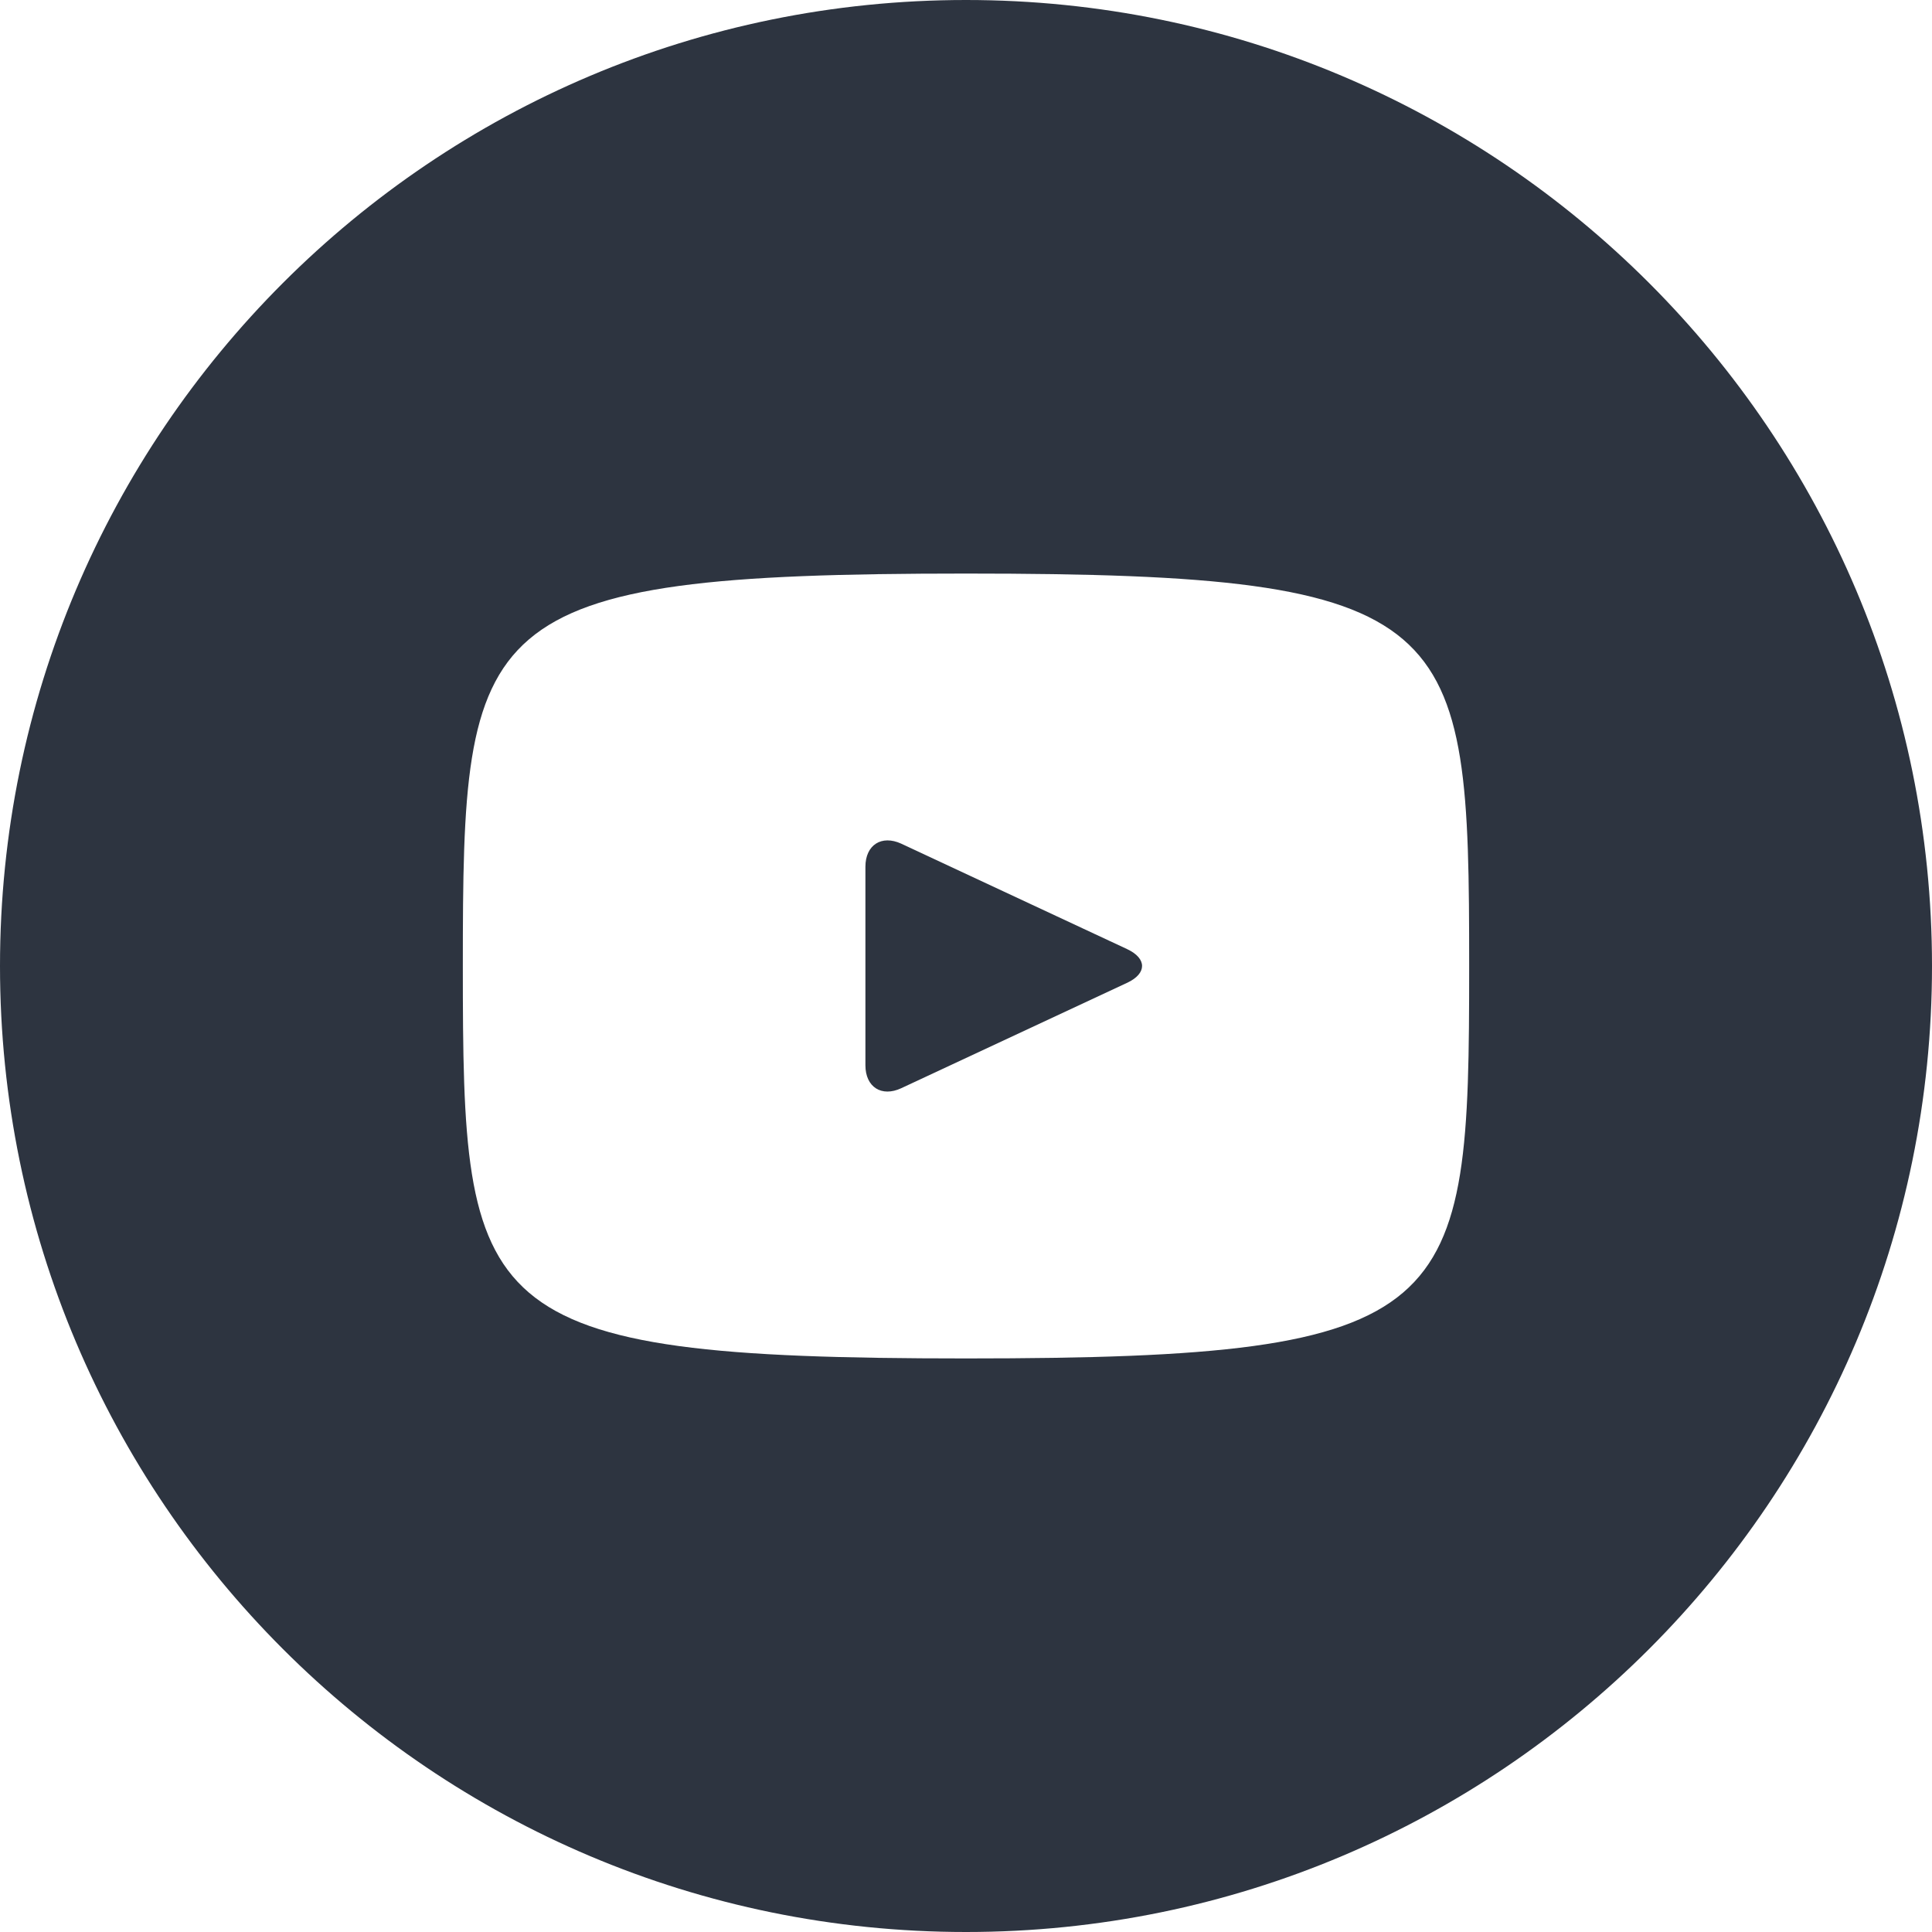
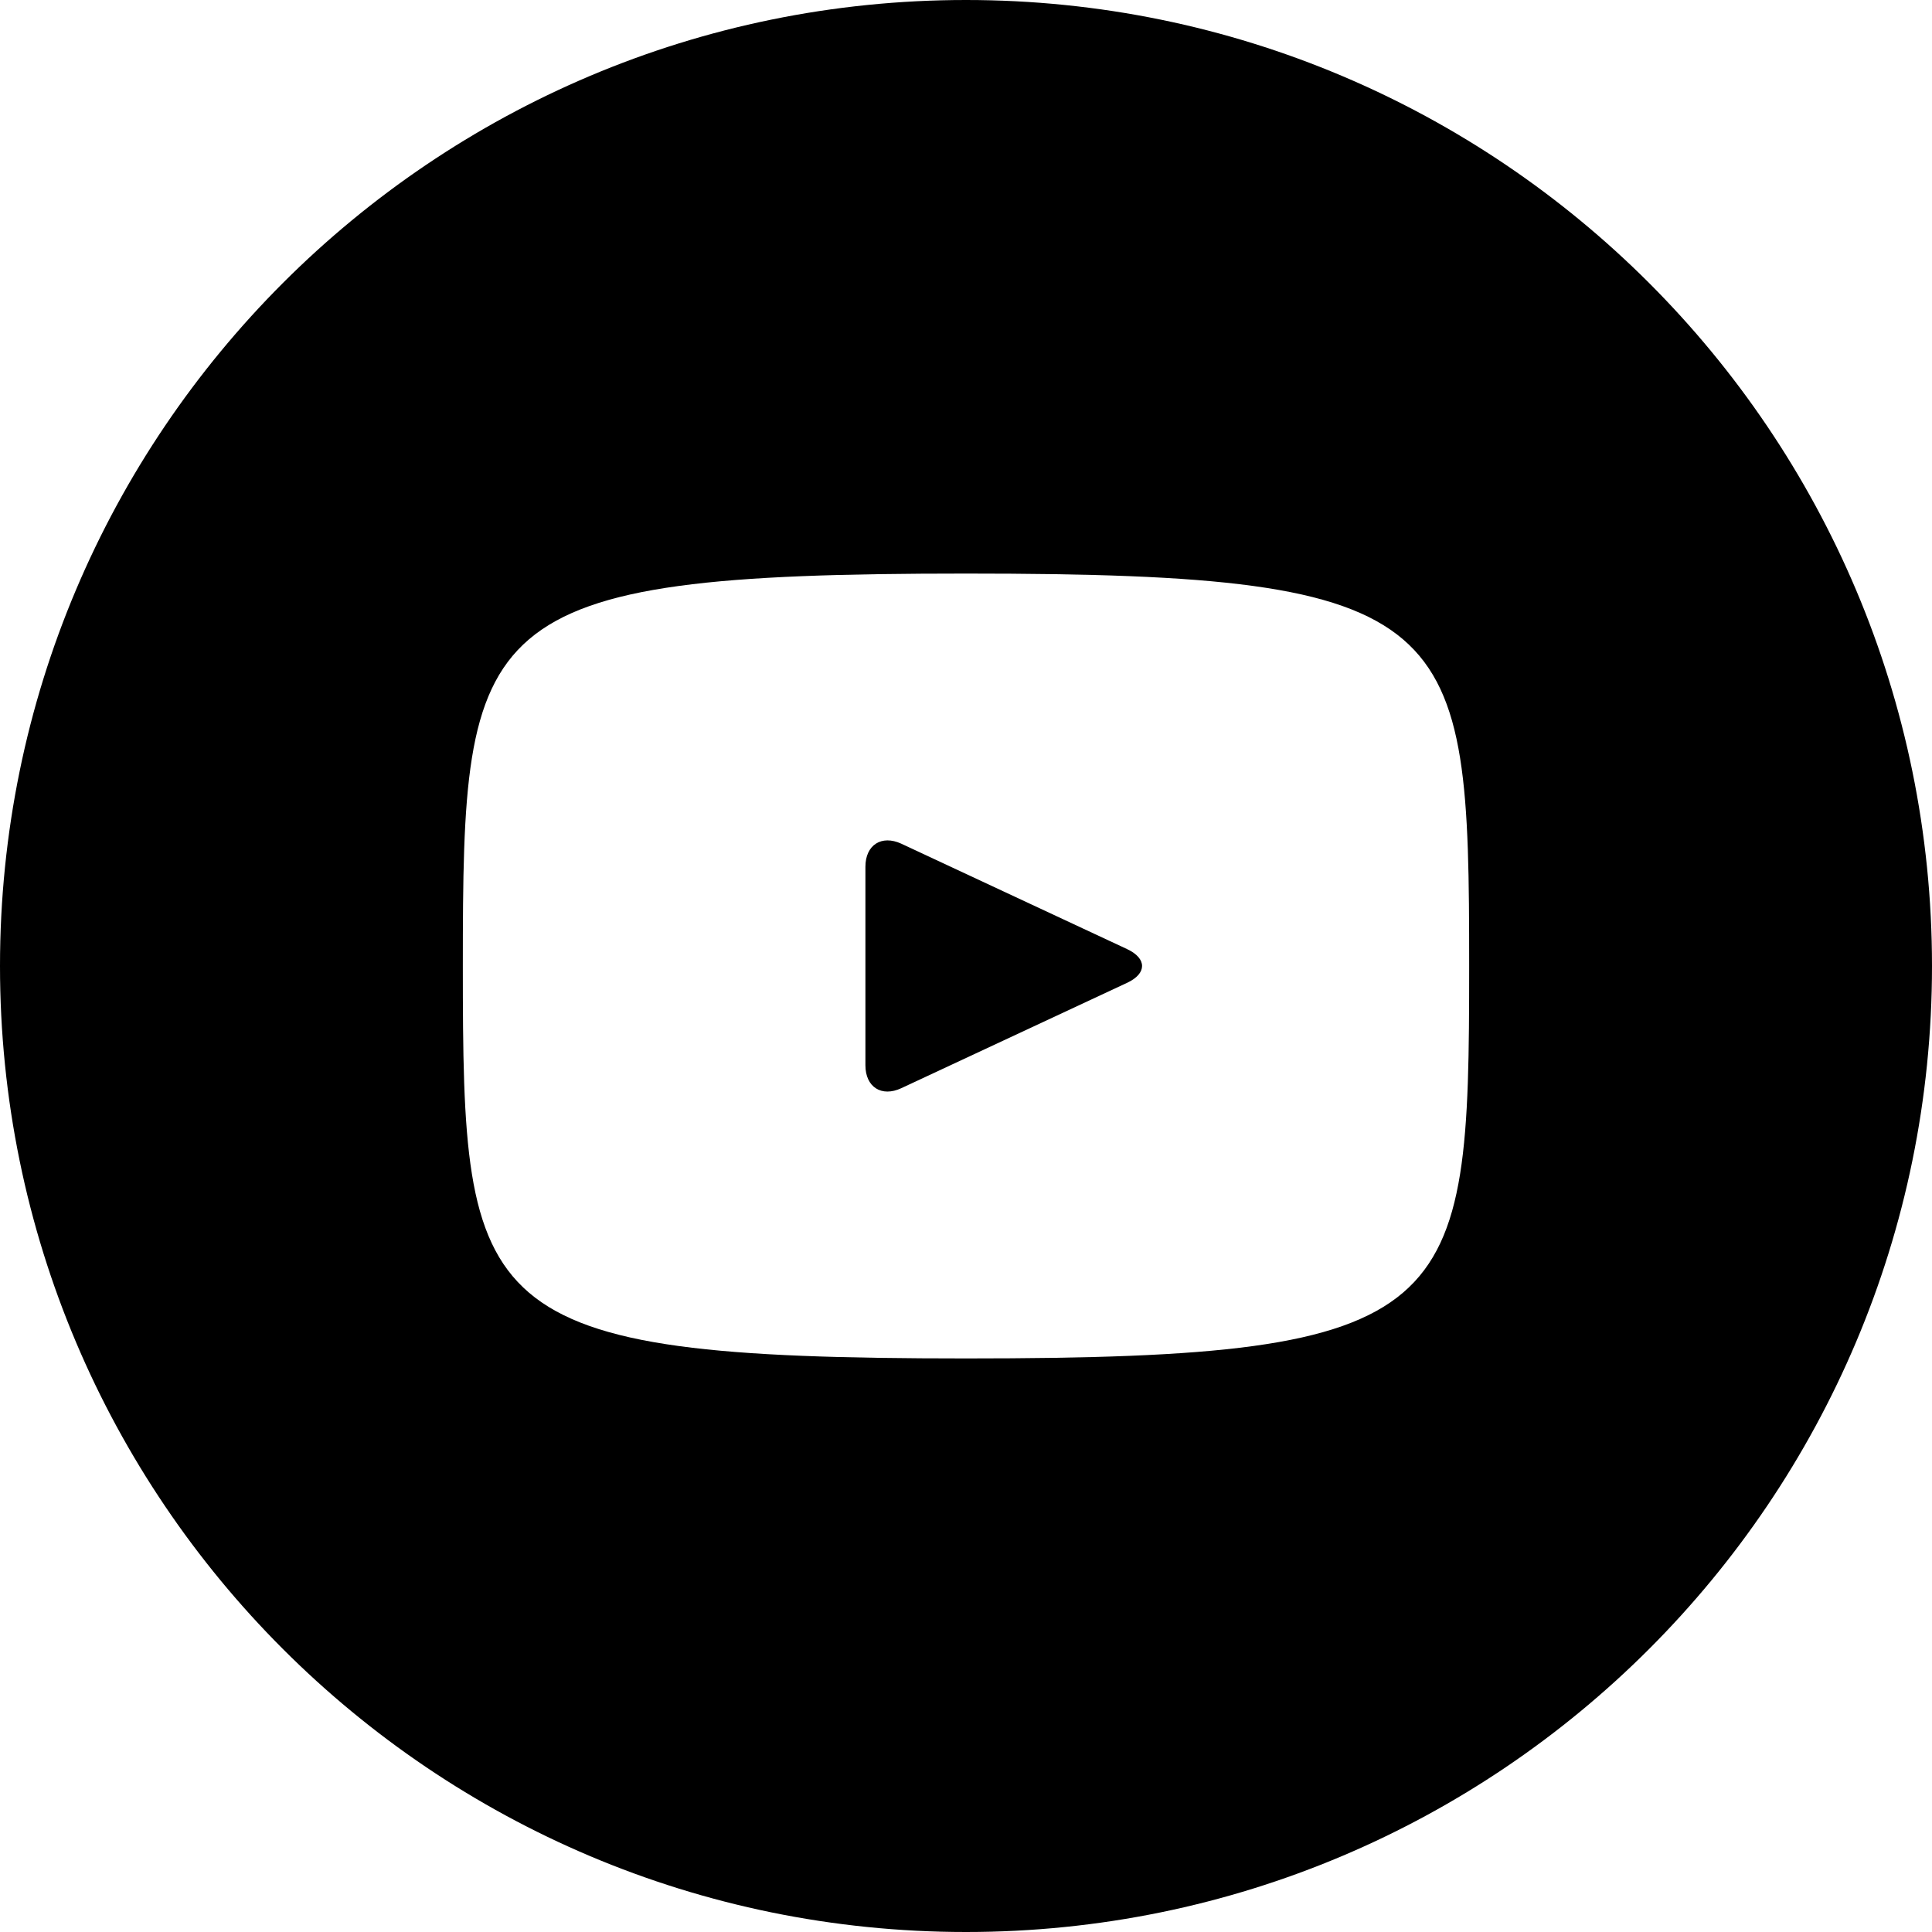
- <svg xmlns="http://www.w3.org/2000/svg" width="16" height="16" viewBox="0 0 16 16" fill="none">
-   <path d="M9.336 7.861L7.464 6.987C7.301 6.912 7.167 6.997 7.167 7.178V8.822C7.167 9.003 7.301 9.088 7.464 9.012L9.335 8.139C9.499 8.062 9.499 7.938 9.336 7.861ZM8 0C3.582 0 0 3.582 0 8C0 12.418 3.582 16 8 16C12.418 16 16 12.418 16 8C16 3.582 12.418 0 8 0ZM8 11.25C3.905 11.25 3.833 10.881 3.833 8C3.833 5.119 3.905 4.75 8 4.75C12.095 4.75 12.167 5.119 12.167 8C12.167 10.881 12.095 11.25 8 11.25Z" fill="#2D3440" />
+ <svg xmlns="http://www.w3.org/2000/svg" width="16" height="16" viewBox="0 0 16 16">
+   <path d="M9.336 7.861L7.464 6.987C7.301 6.912 7.167 6.997 7.167 7.178V8.822C7.167 9.003 7.301 9.088 7.464 9.012L9.335 8.139C9.499 8.062 9.499 7.938 9.336 7.861ZM8 0C3.582 0 0 3.582 0 8C0 12.418 3.582 16 8 16C12.418 16 16 12.418 16 8C16 3.582 12.418 0 8 0ZM8 11.25C3.905 11.25 3.833 10.881 3.833 8C3.833 5.119 3.905 4.75 8 4.75C12.095 4.75 12.167 5.119 12.167 8C12.167 10.881 12.095 11.25 8 11.25Z" />
</svg>
